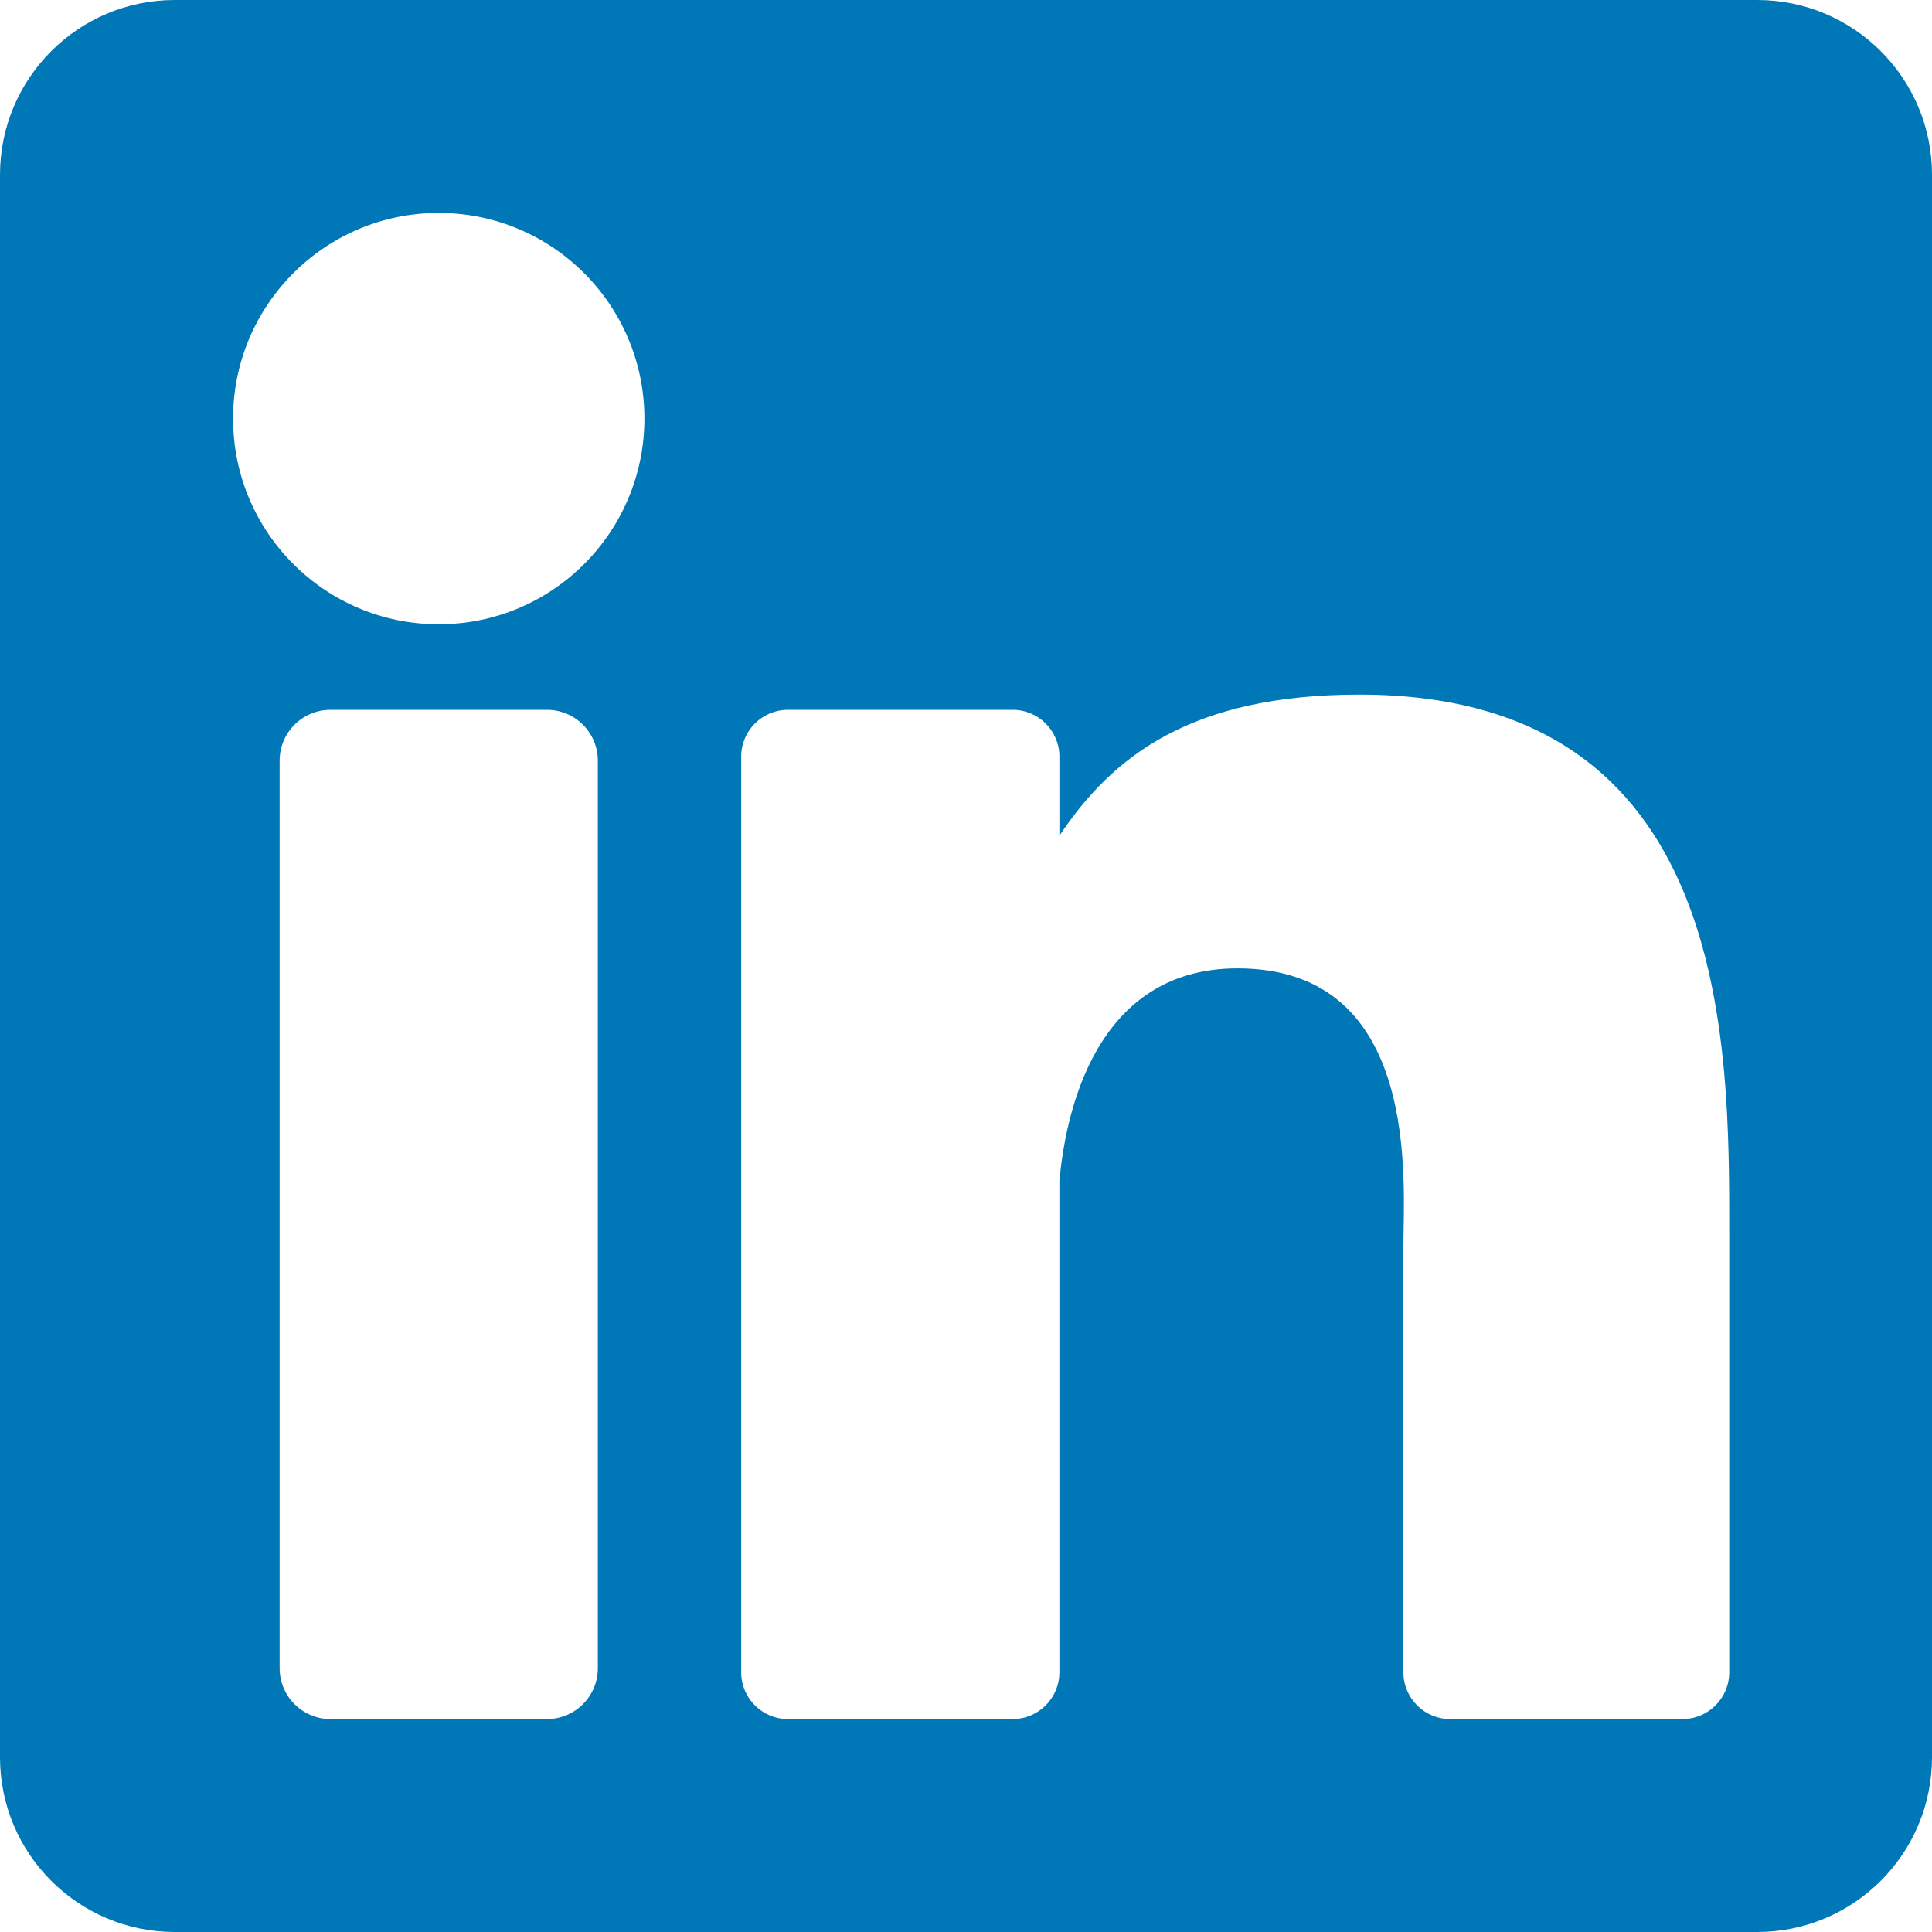
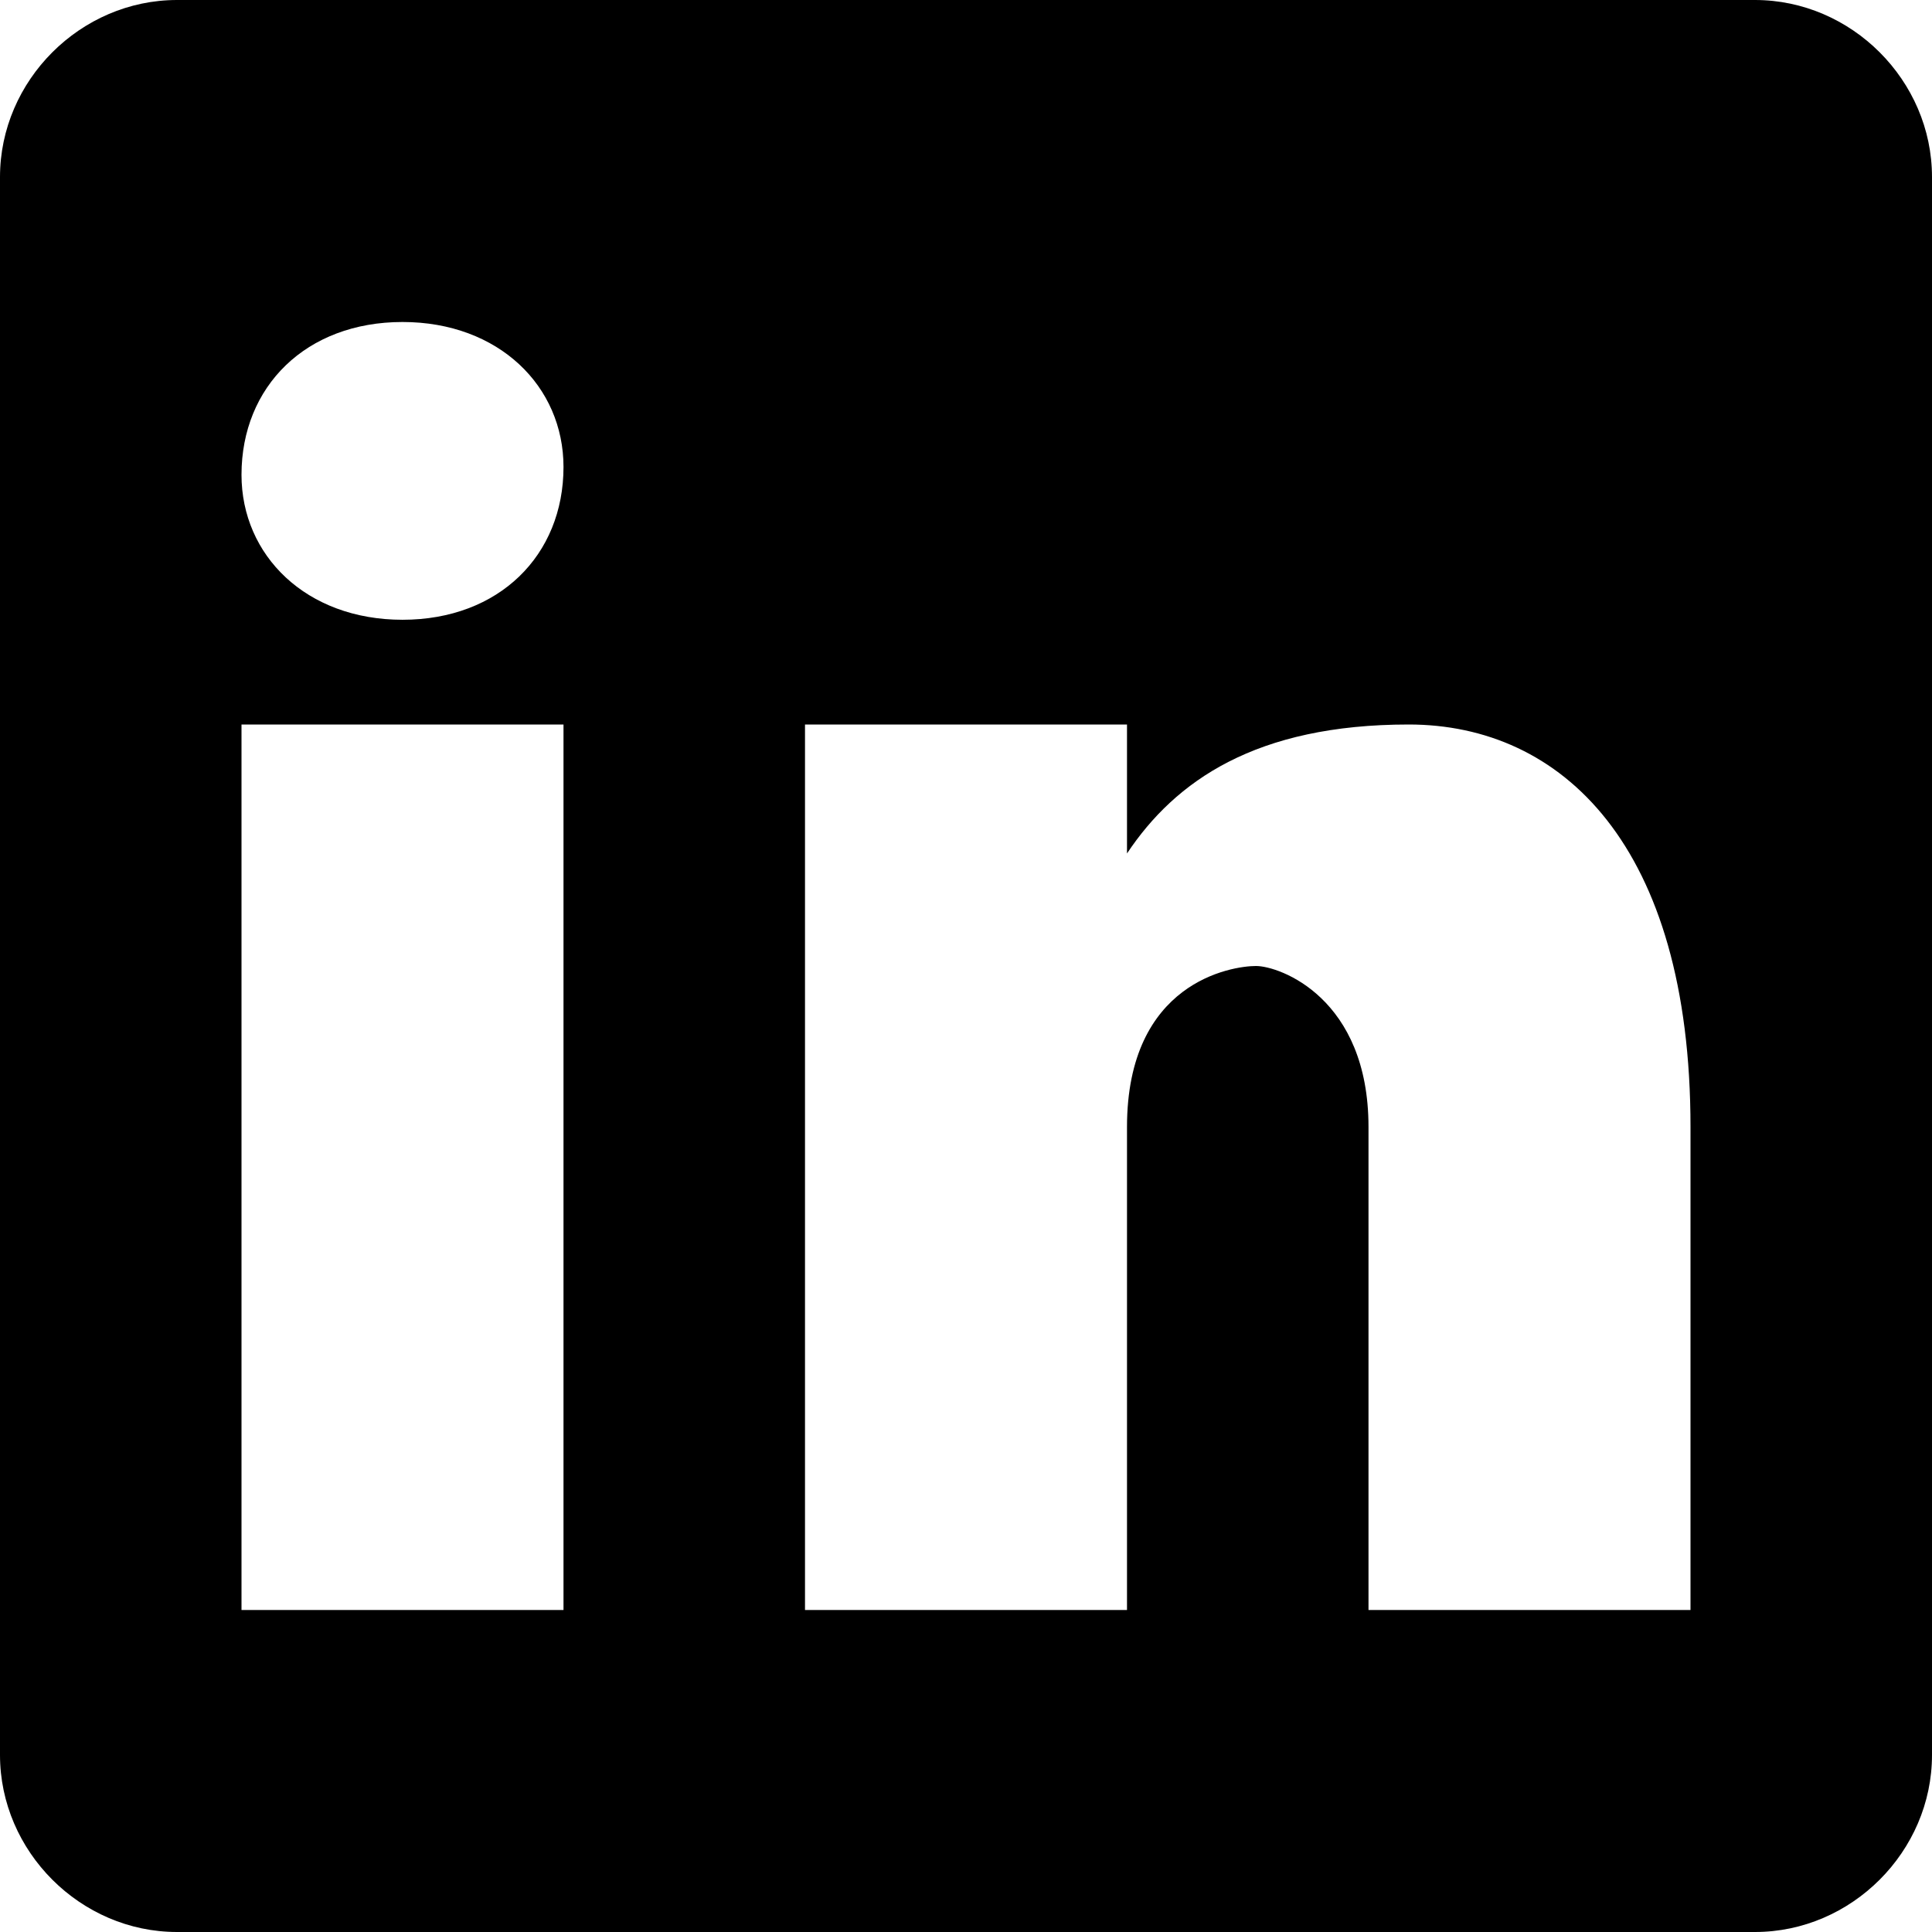
- <svg xmlns="http://www.w3.org/2000/svg" version="1.1" id="Layer_1" x="0px" y="0px" viewBox="0 0 382 382" style="enable-background:new 0 0 382 382;" xml:space="preserve">
-   <path style="fill:#0077B7;" d="M347.445,0H34.555C15.471,0,0,15.471,0,34.555v312.889C0,366.529,15.471,382,34.555,382h312.889  C366.529,382,382,366.529,382,347.444V34.555C382,15.471,366.529,0,347.445,0z M118.207,329.844c0,5.554-4.502,10.056-10.056,10.056  H65.345c-5.554,0-10.056-4.502-10.056-10.056V150.403c0-5.554,4.502-10.056,10.056-10.056h42.806  c5.554,0,10.056,4.502,10.056,10.056V329.844z M86.748,123.432c-22.459,0-40.666-18.207-40.666-40.666S64.289,42.1,86.748,42.1  s40.666,18.207,40.666,40.666S109.208,123.432,86.748,123.432z M341.91,330.654c0,5.106-4.14,9.246-9.246,9.246H286.73  c-5.106,0-9.246-4.14-9.246-9.246v-84.168c0-12.556,3.683-55.021-32.813-55.021c-28.309,0-34.051,29.066-35.204,42.11v97.079  c0,5.106-4.139,9.246-9.246,9.246h-44.426c-5.106,0-9.246-4.14-9.246-9.246V149.593c0-5.106,4.14-9.246,9.246-9.246h44.426  c5.106,0,9.246,4.14,9.246,9.246v15.655c10.497-15.753,26.097-27.912,59.312-27.912c73.552,0,73.131,68.716,73.131,106.472  L341.91,330.654L341.91,330.654z" />
-   <g>
- </g>
-   <g>
- </g>
-   <g>
- </g>
-   <g>
- </g>
-   <g>
- </g>
-   <g>
- </g>
-   <g>
- </g>
-   <g>
- </g>
-   <g>
- </g>
-   <g>
- </g>
-   <g>
- </g>
-   <g>
- </g>
-   <g>
- </g>
-   <g>
- </g>
-   <g>
- </g>
+ <svg xmlns="http://www.w3.org/2000/svg" fill="#000000" viewBox="0 0 24 24" width="48px" height="48px">
+   <path d="M 21.801 0 L 2.199 0 C 1 0 0 1 0 2.199 L 0 21.801 C 0 23 1 24 2.199 24 L 21.801 24 C 23 24 24 23 24 21.801 L 24 2.199 C 24 1 23 0 21.801 0 Z M 7 20 L 3 20 L 3 9 L 7 9 Z M 5 7.699 C 3.801 7.699 3 6.898 3 5.898 C 3 4.801 3.801 4 5 4 C 6.199 4 7 4.801 7 5.801 C 7 6.898 6.199 7.699 5 7.699 Z M 21 20 L 17 20 L 17 14 C 17 12.398 15.898 12 15.602 12 C 15.301 12 14 12.199 14 14 C 14 14.199 14 20 14 20 L 10 20 L 10 9 L 14 9 L 14 10.602 C 14.602 9.699 15.602 9 17.5 9 C 19.398 9 21 10.5 21 14 Z" />
</svg>
